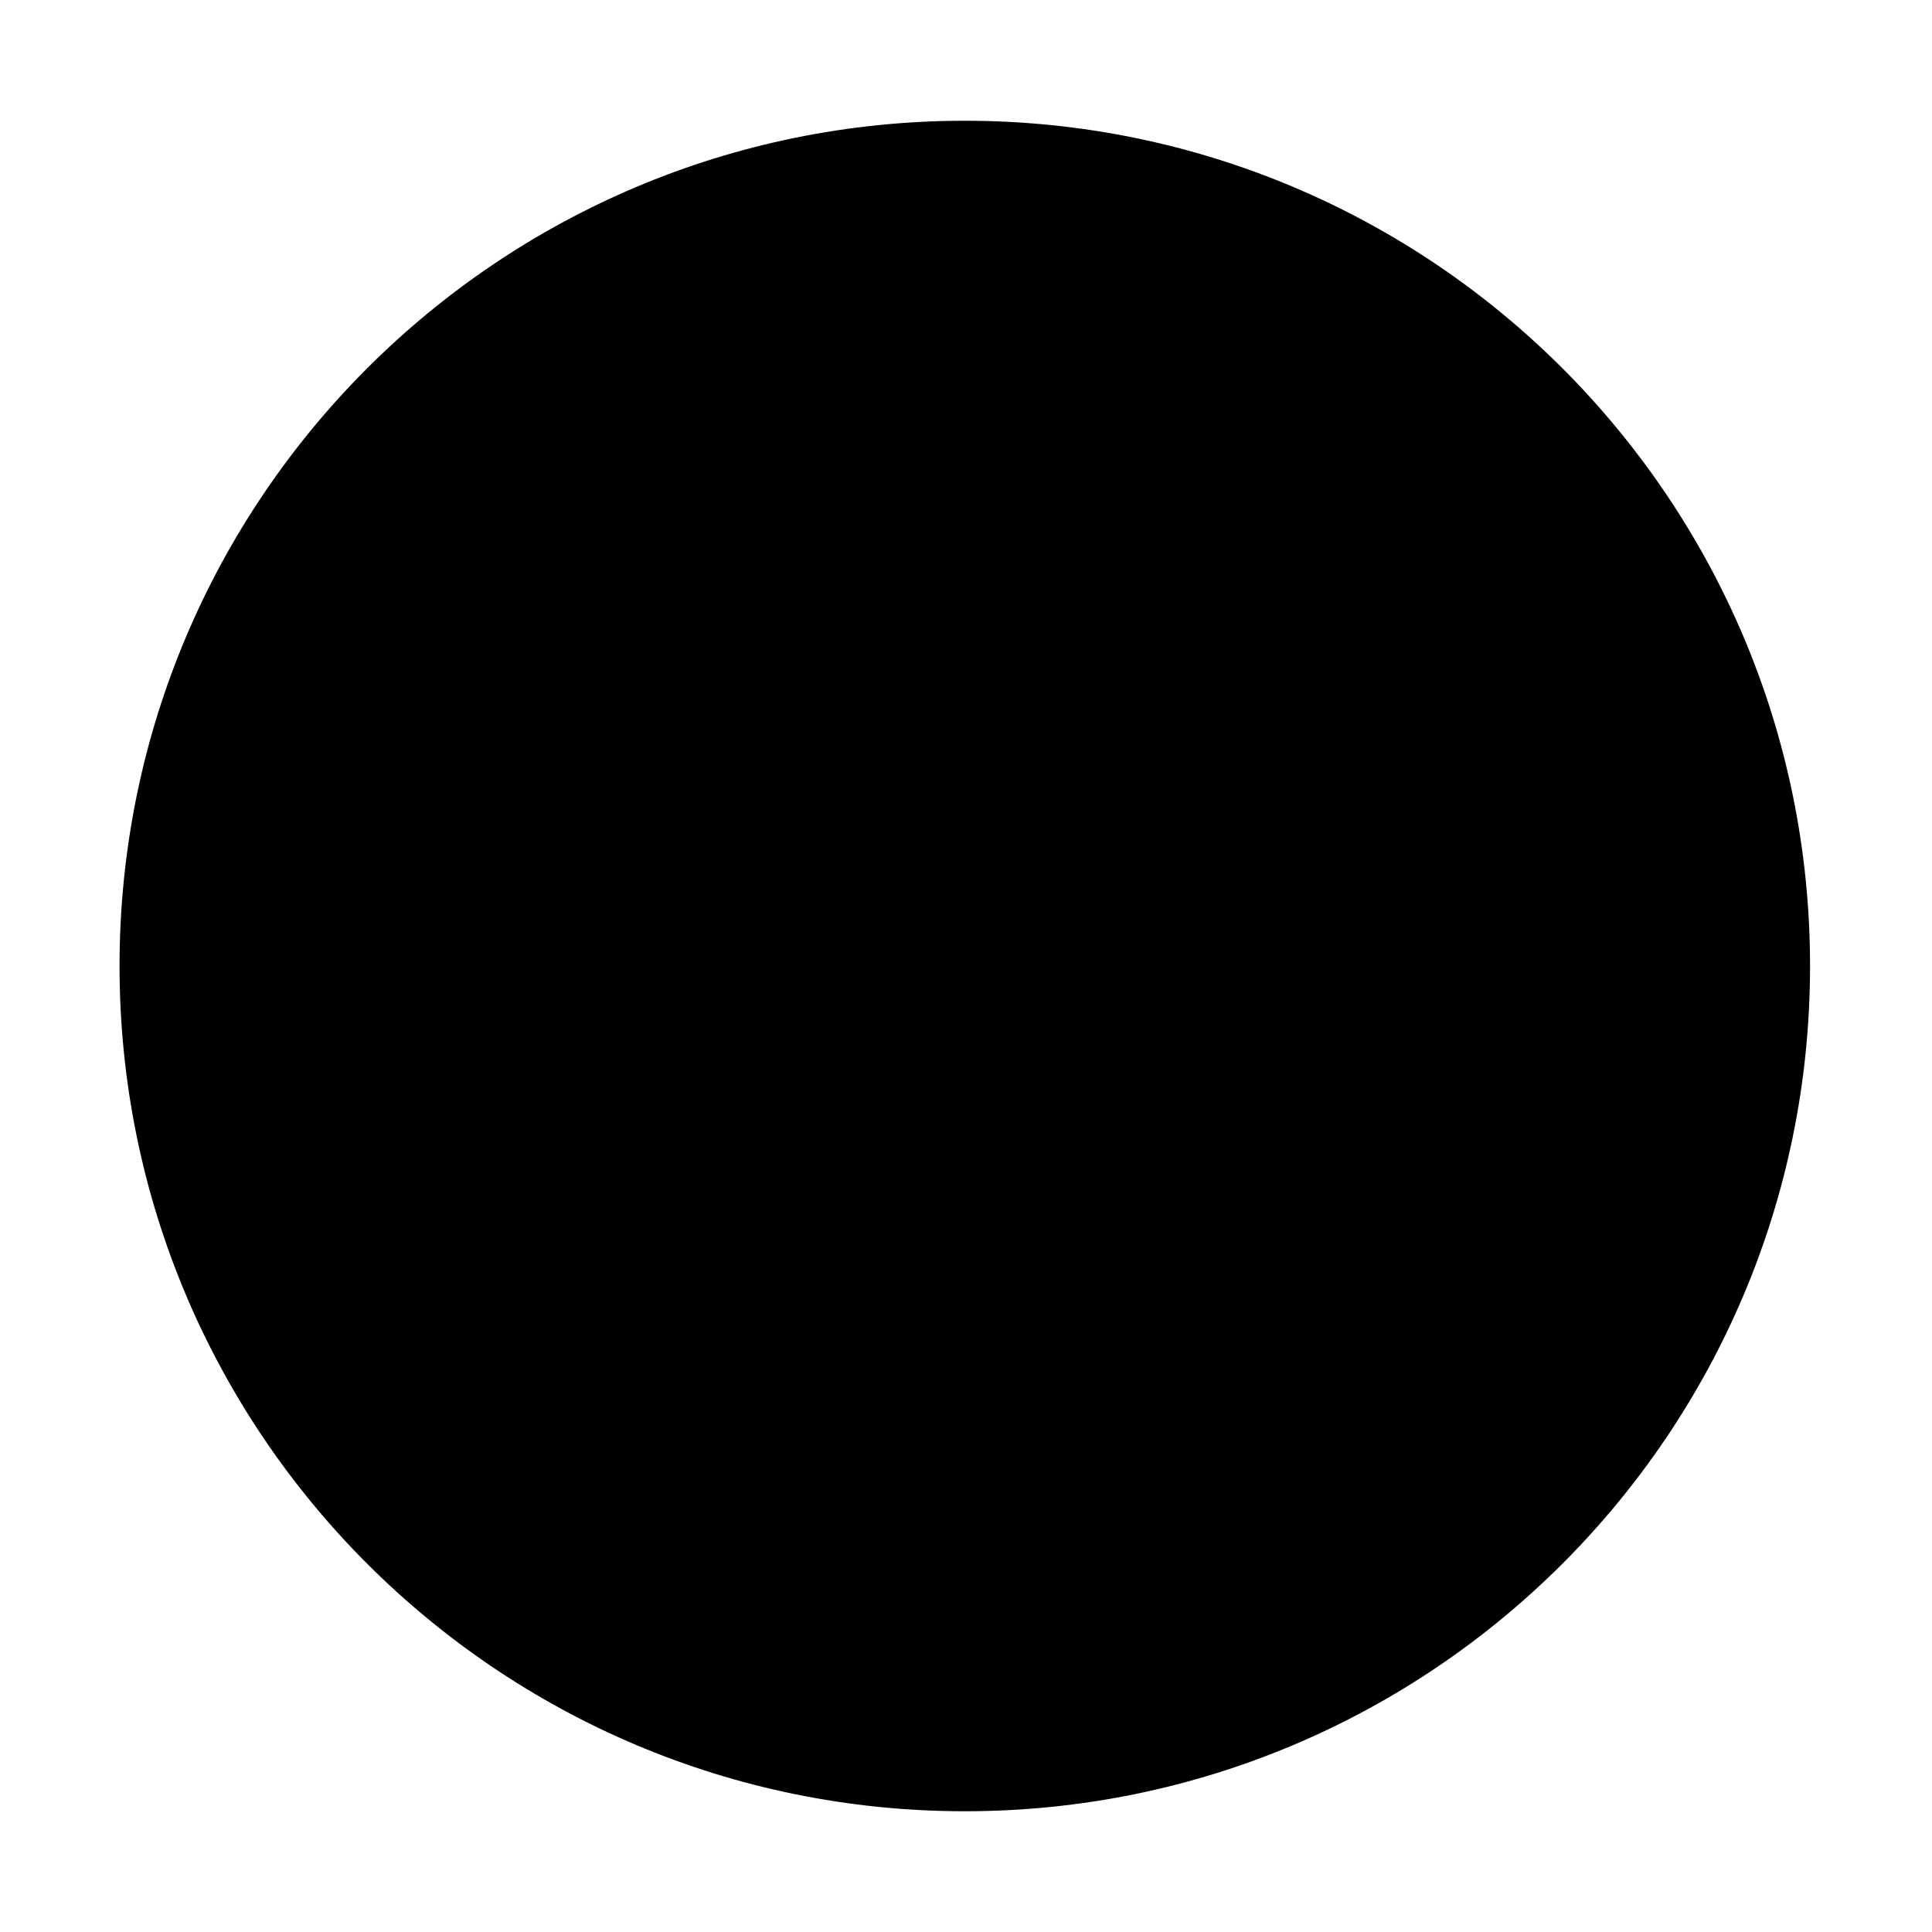
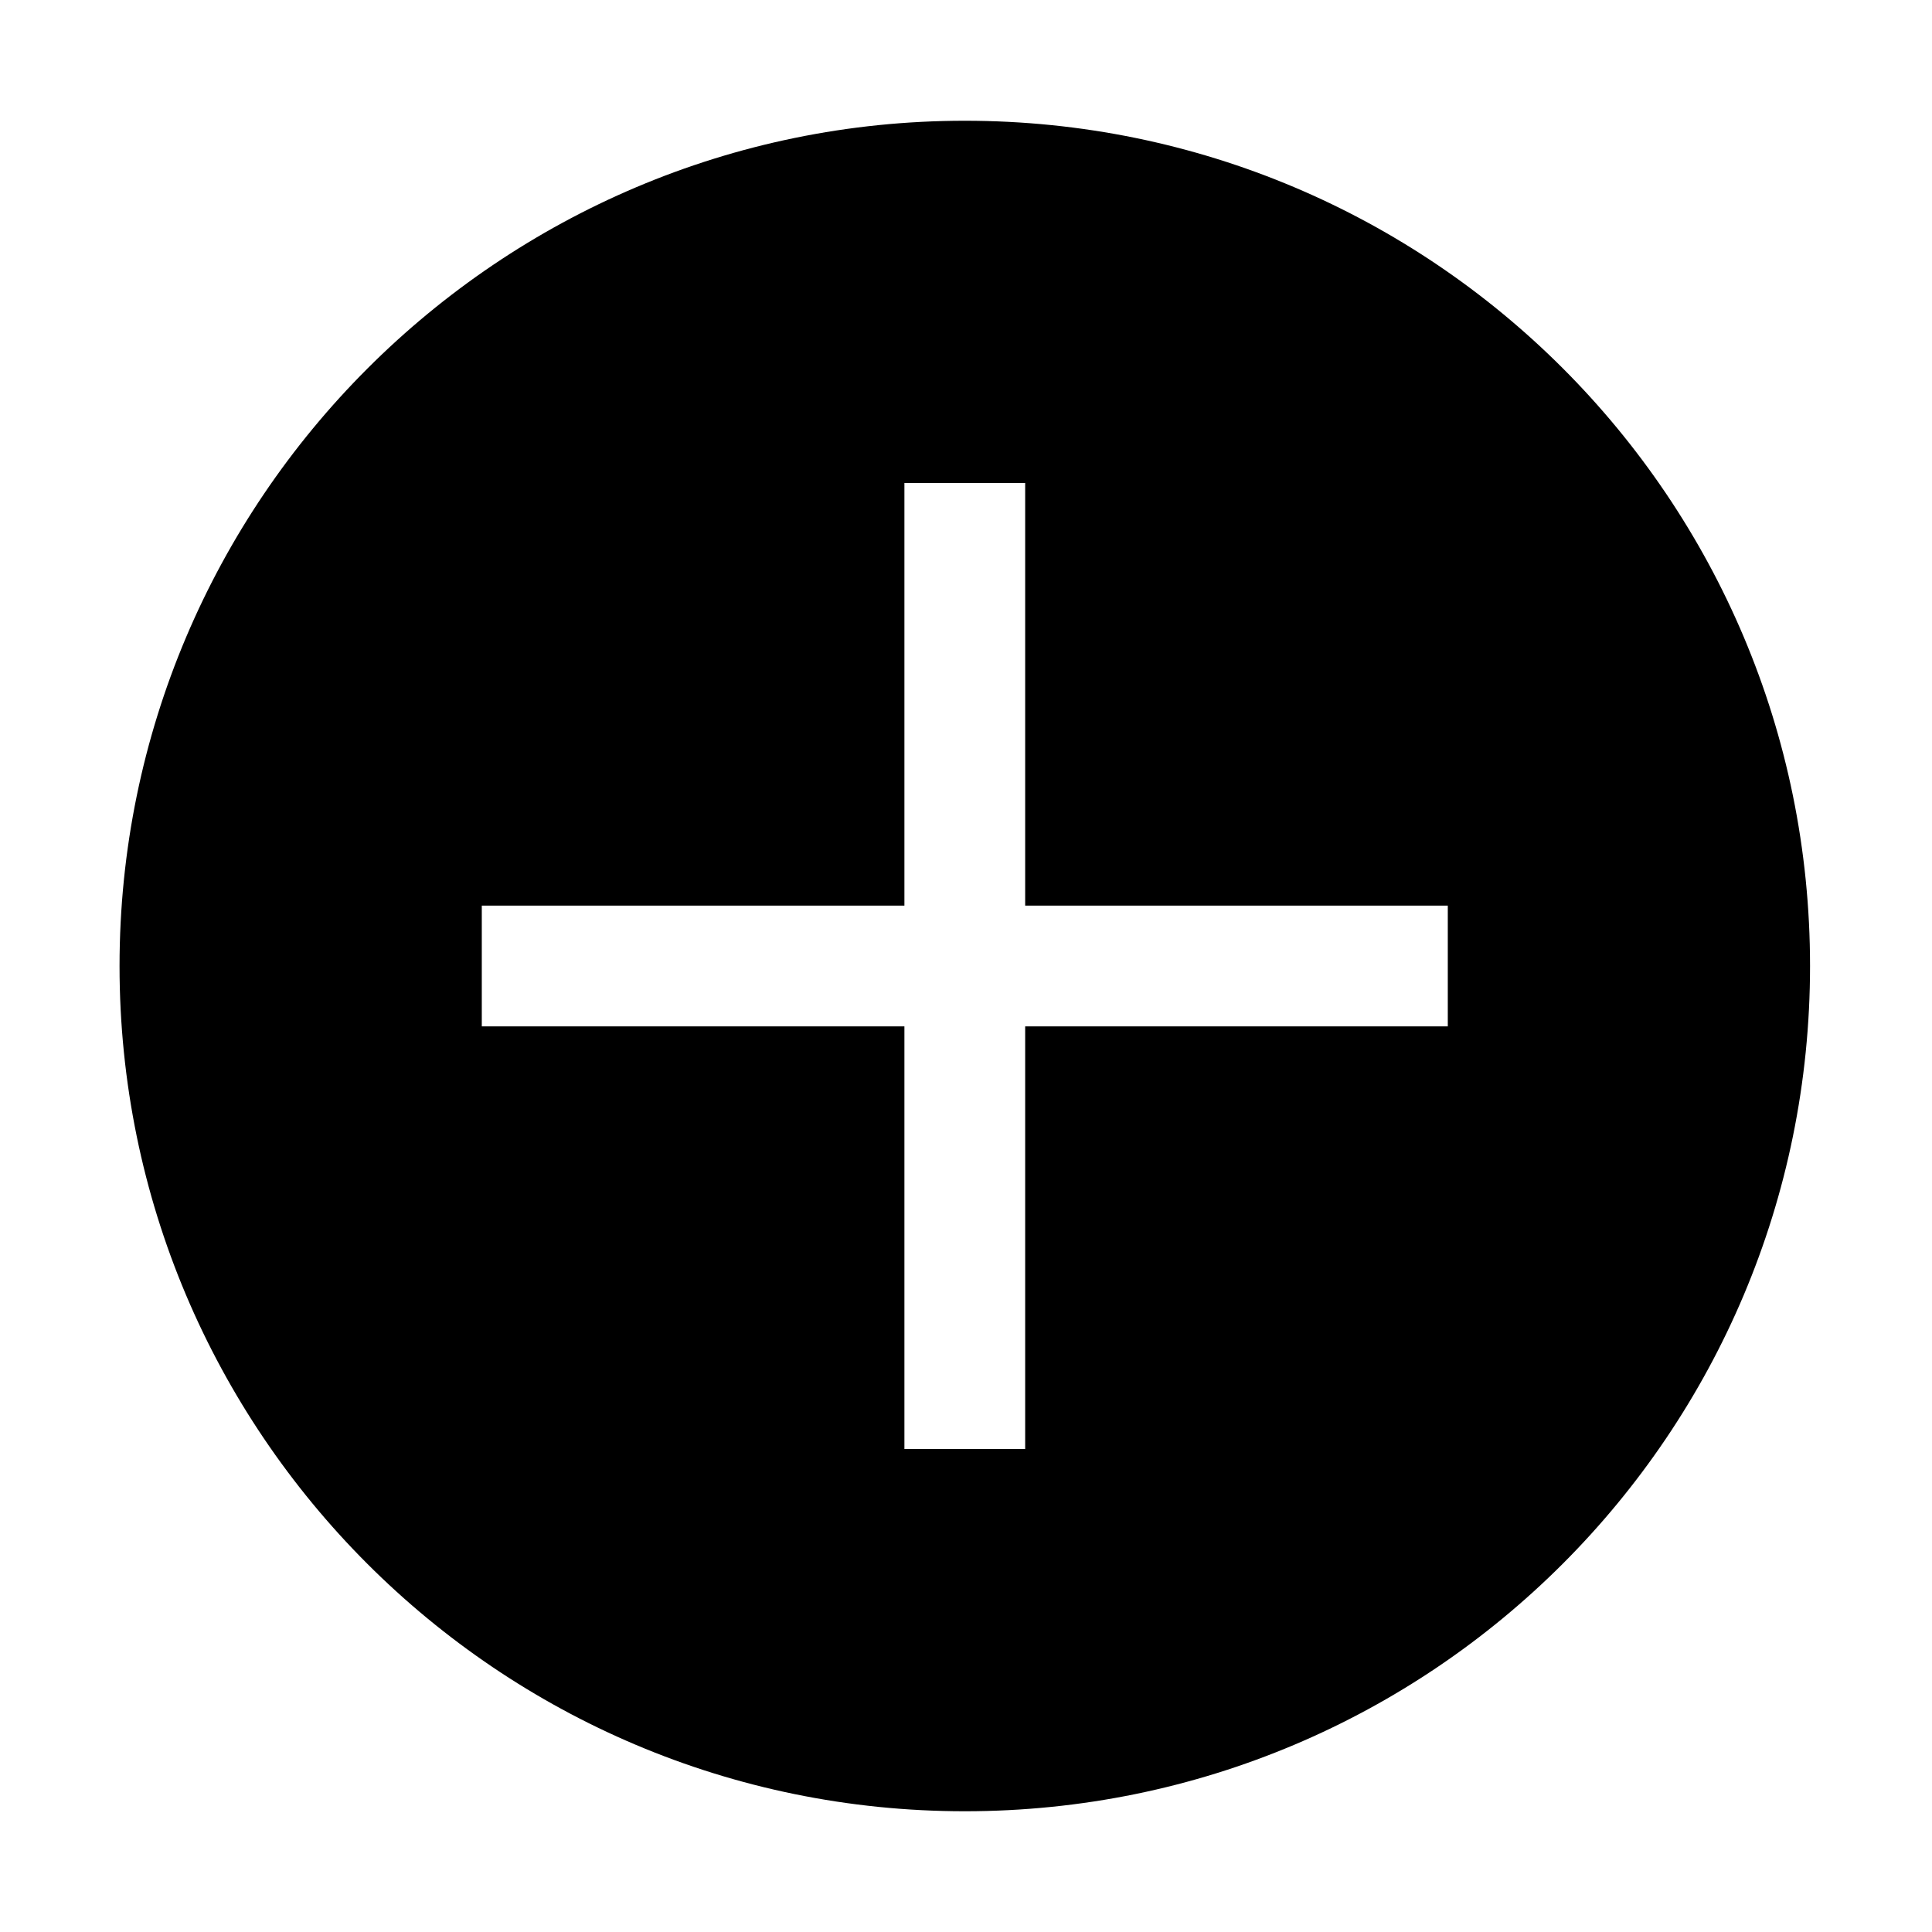
<svg xmlns="http://www.w3.org/2000/svg" width="48" height="48" viewBox="0 0 48 48">
-   <path d="M23.97 45C35.568 45 44.97 35.598 44.97 24C44.97 12.402 35.568 3 23.97 3C12.372 3 2.97 12.402 2.97 24C2.97 35.598 12.372 45 23.97 45Z" fill-rule="evenodd" />
-   <path d="M22.471 12H25.471V22.5H35.971V25.5H25.471V36H22.471V25.5H11.971V22.5H22.471V12Z" fill-rule="evenodd" />
+   <path d="M23.97 3C12.39 3 2.97 12.42 2.97 24C2.97 35.58 12.36 45 23.97 45C35.58 45 44.97 35.61 44.97 24C44.97 12.39 35.58 3 23.97 3ZM35.97 25.5H25.47V36H22.47V25.5H11.97V22.5H22.47V12H25.47V22.5H35.97V25.5Z" fill-rule="evenodd" clip-rule="evenodd" />
</svg>
